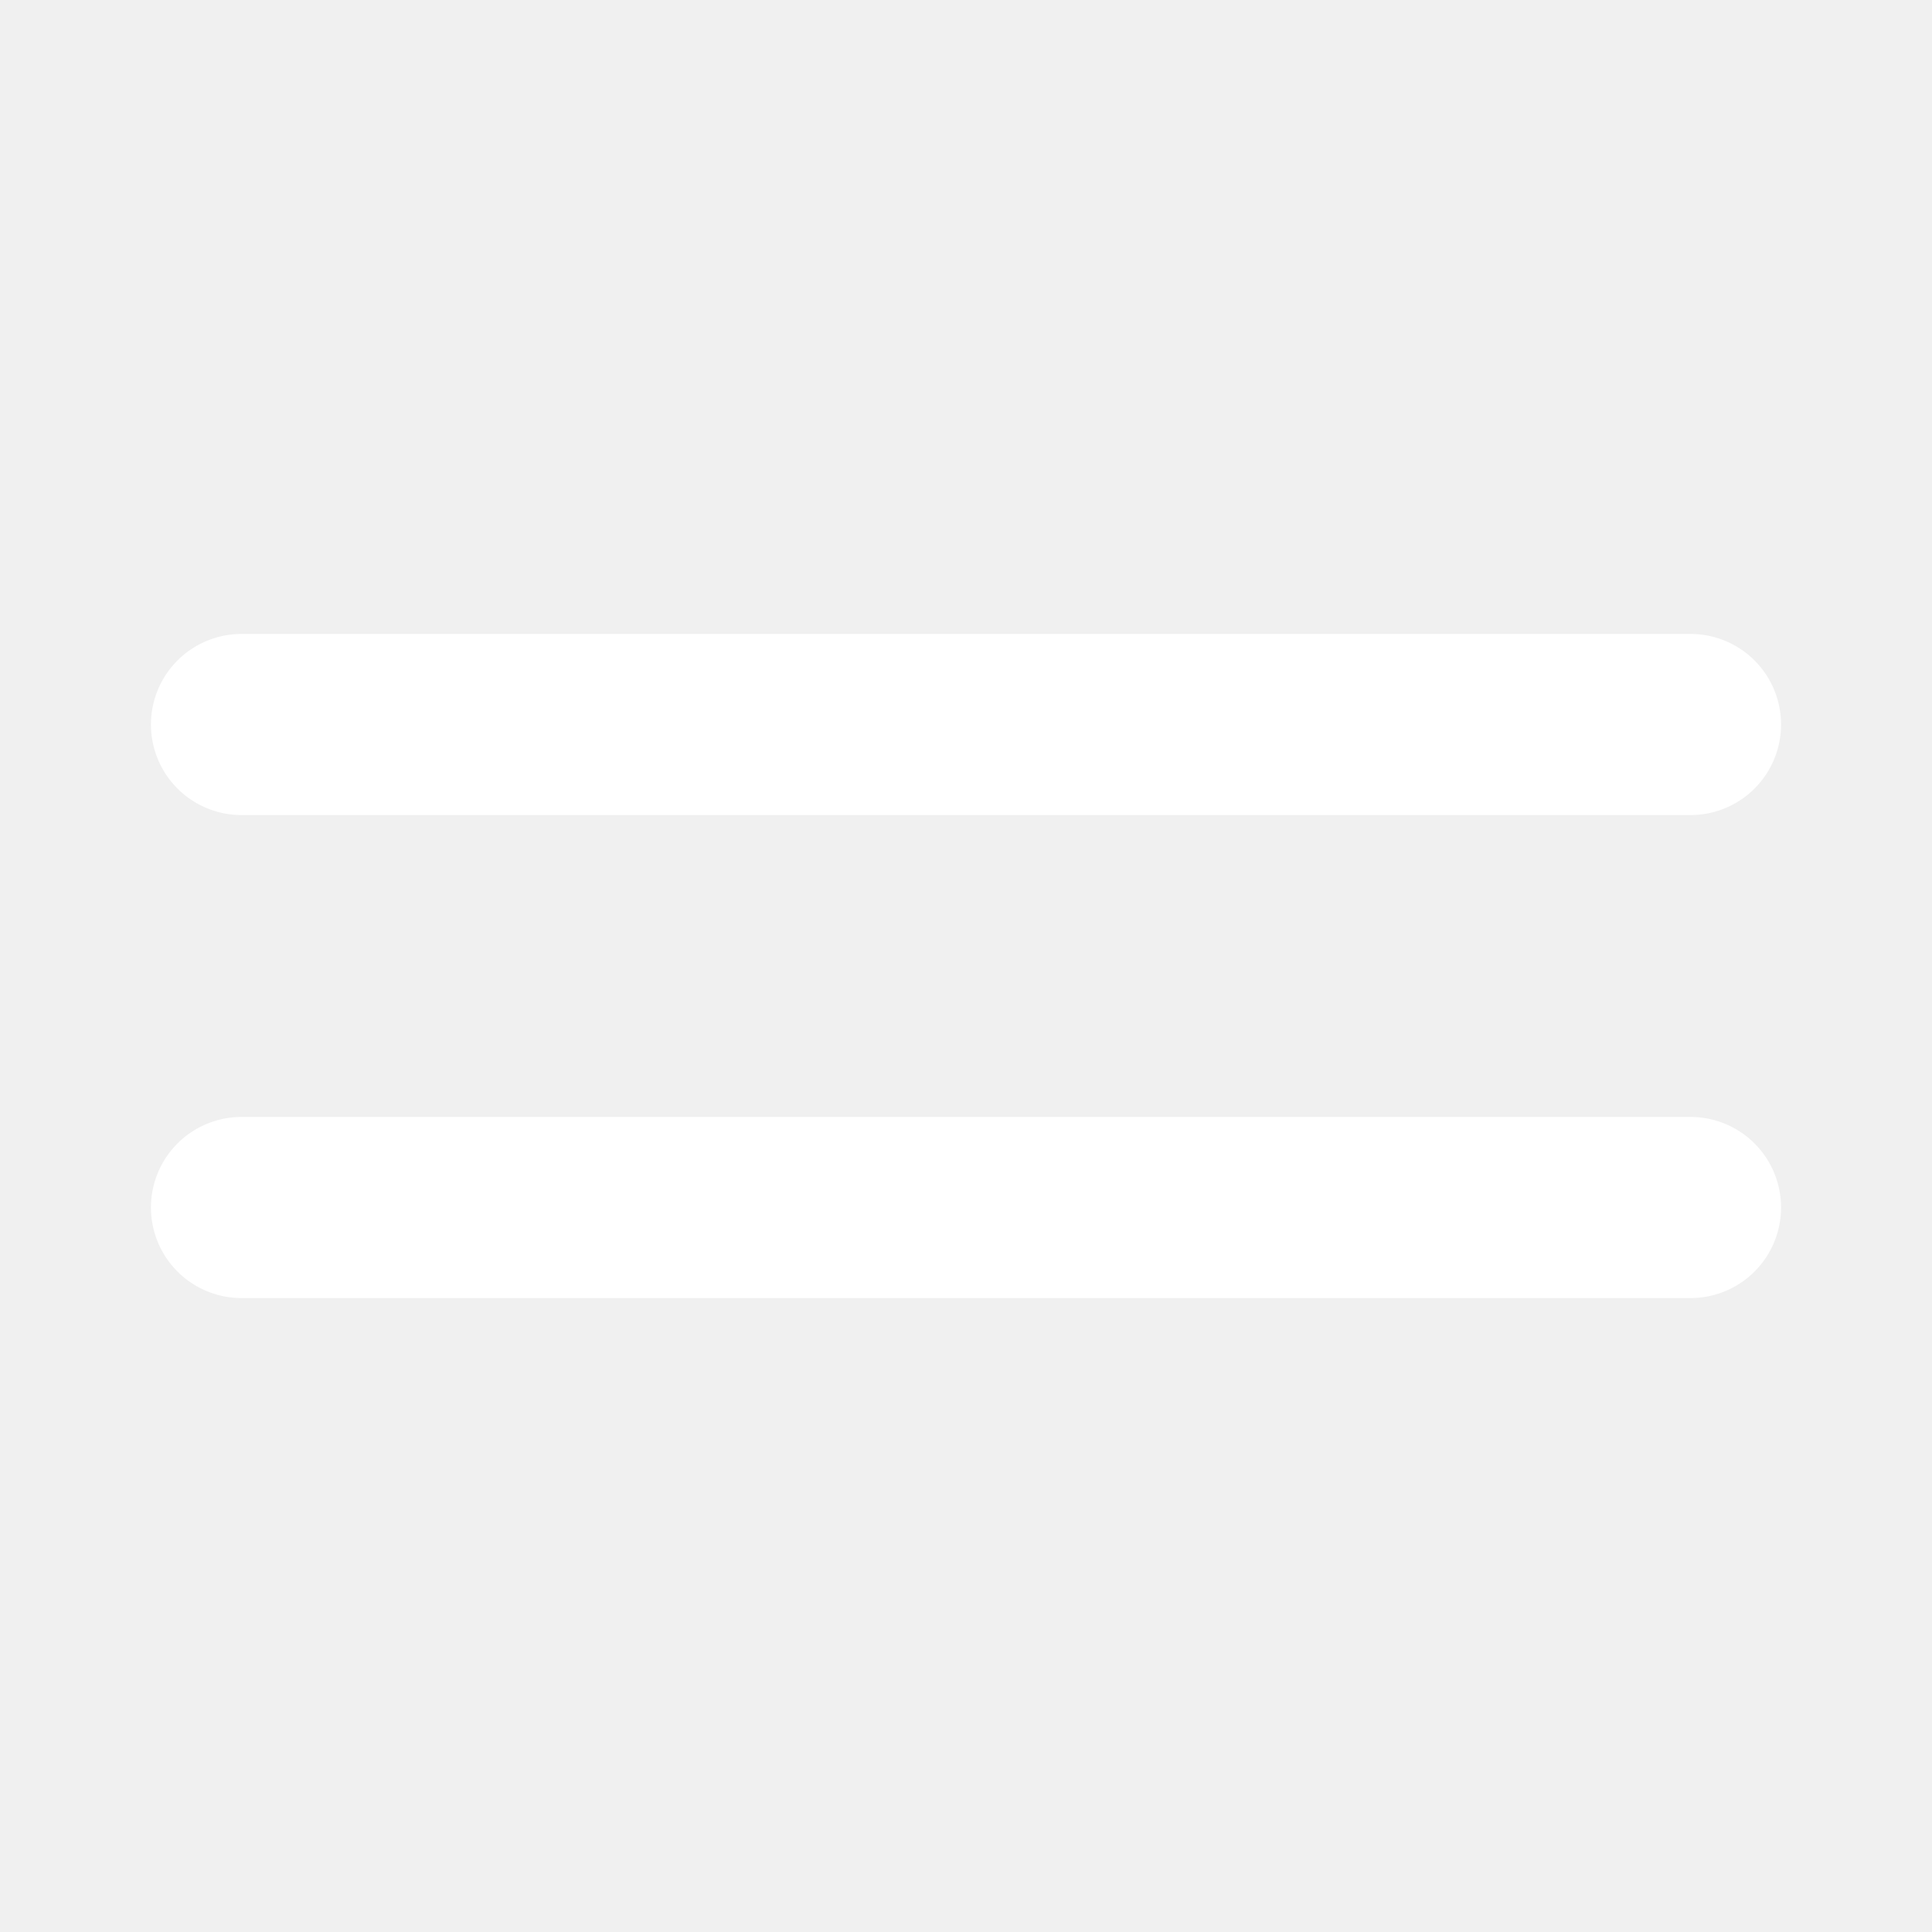
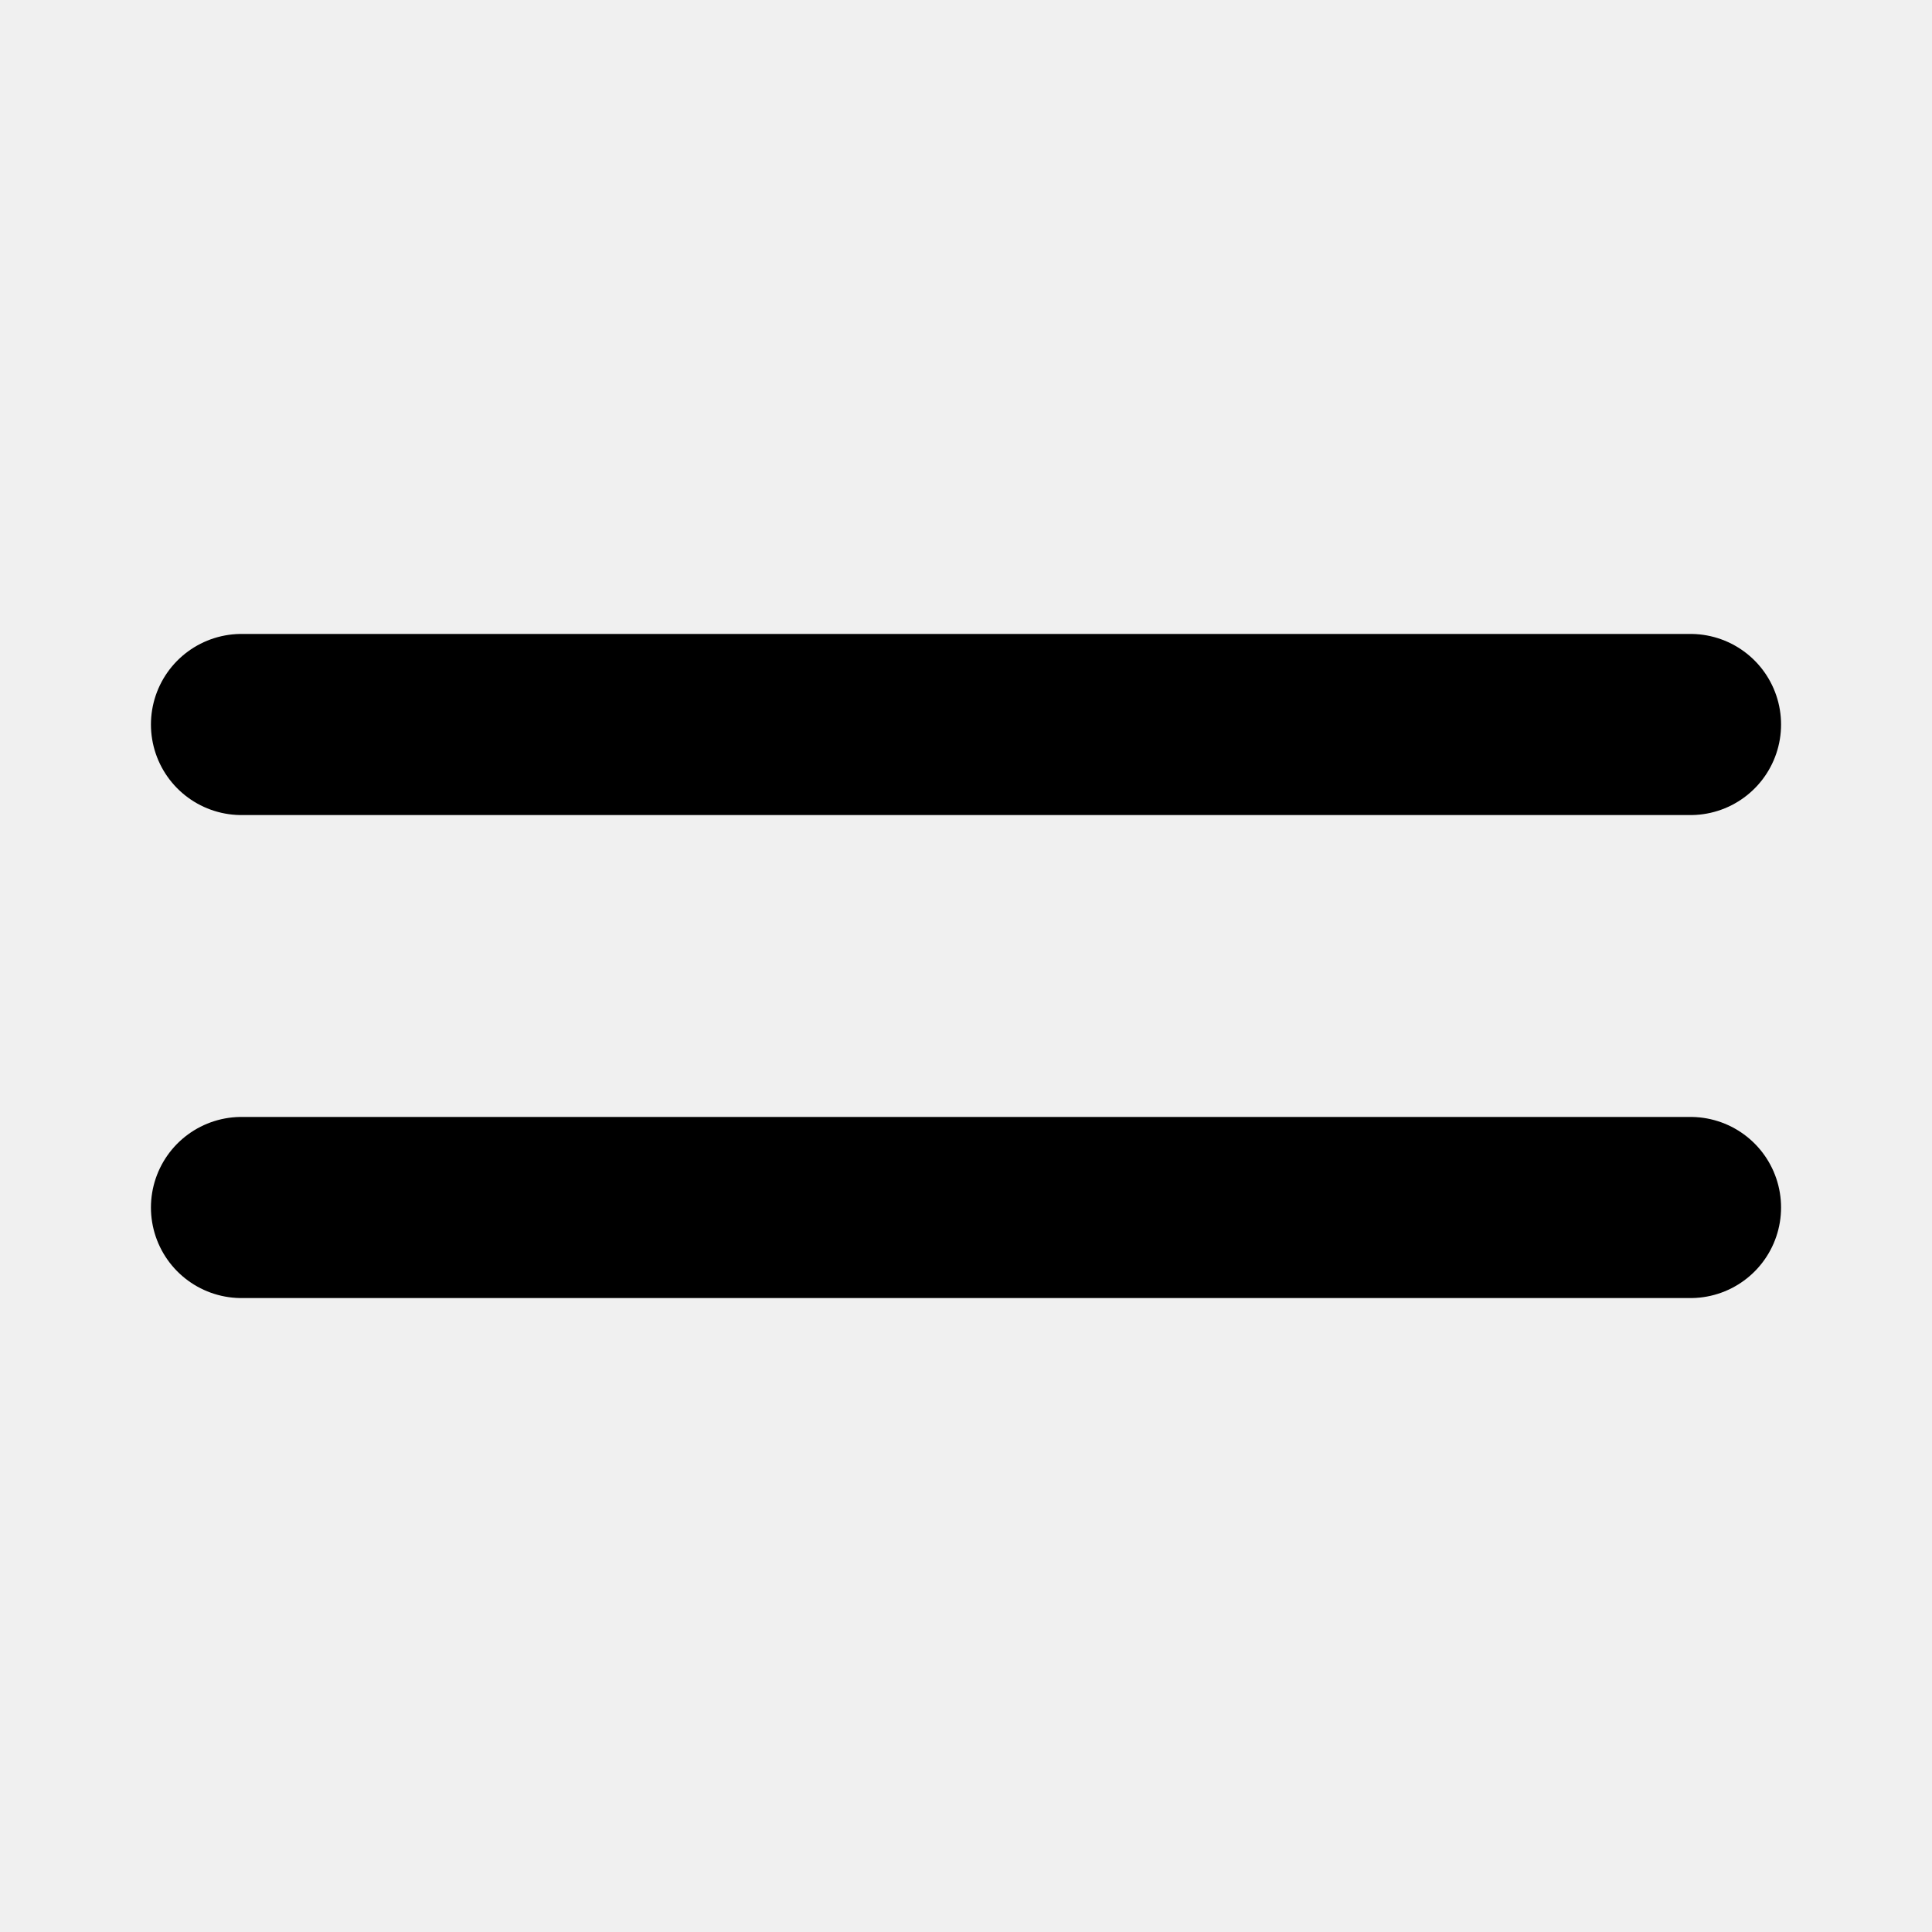
<svg xmlns="http://www.w3.org/2000/svg" width="32" height="32" viewBox="0 0 32 32" fill="none">
  <g id="ci:menu-duo-lg">
-     <path id="Vector" d="M4 20H28M4 12H28" stroke="white" stroke-width="3" stroke-linecap="round" stroke-linejoin="round" />
+     <path id="Vector" d="M4 20H28M4 12H28" stroke="black" stroke-width="3" stroke-linecap="round" stroke-linejoin="round" />
  </g>
</svg>
